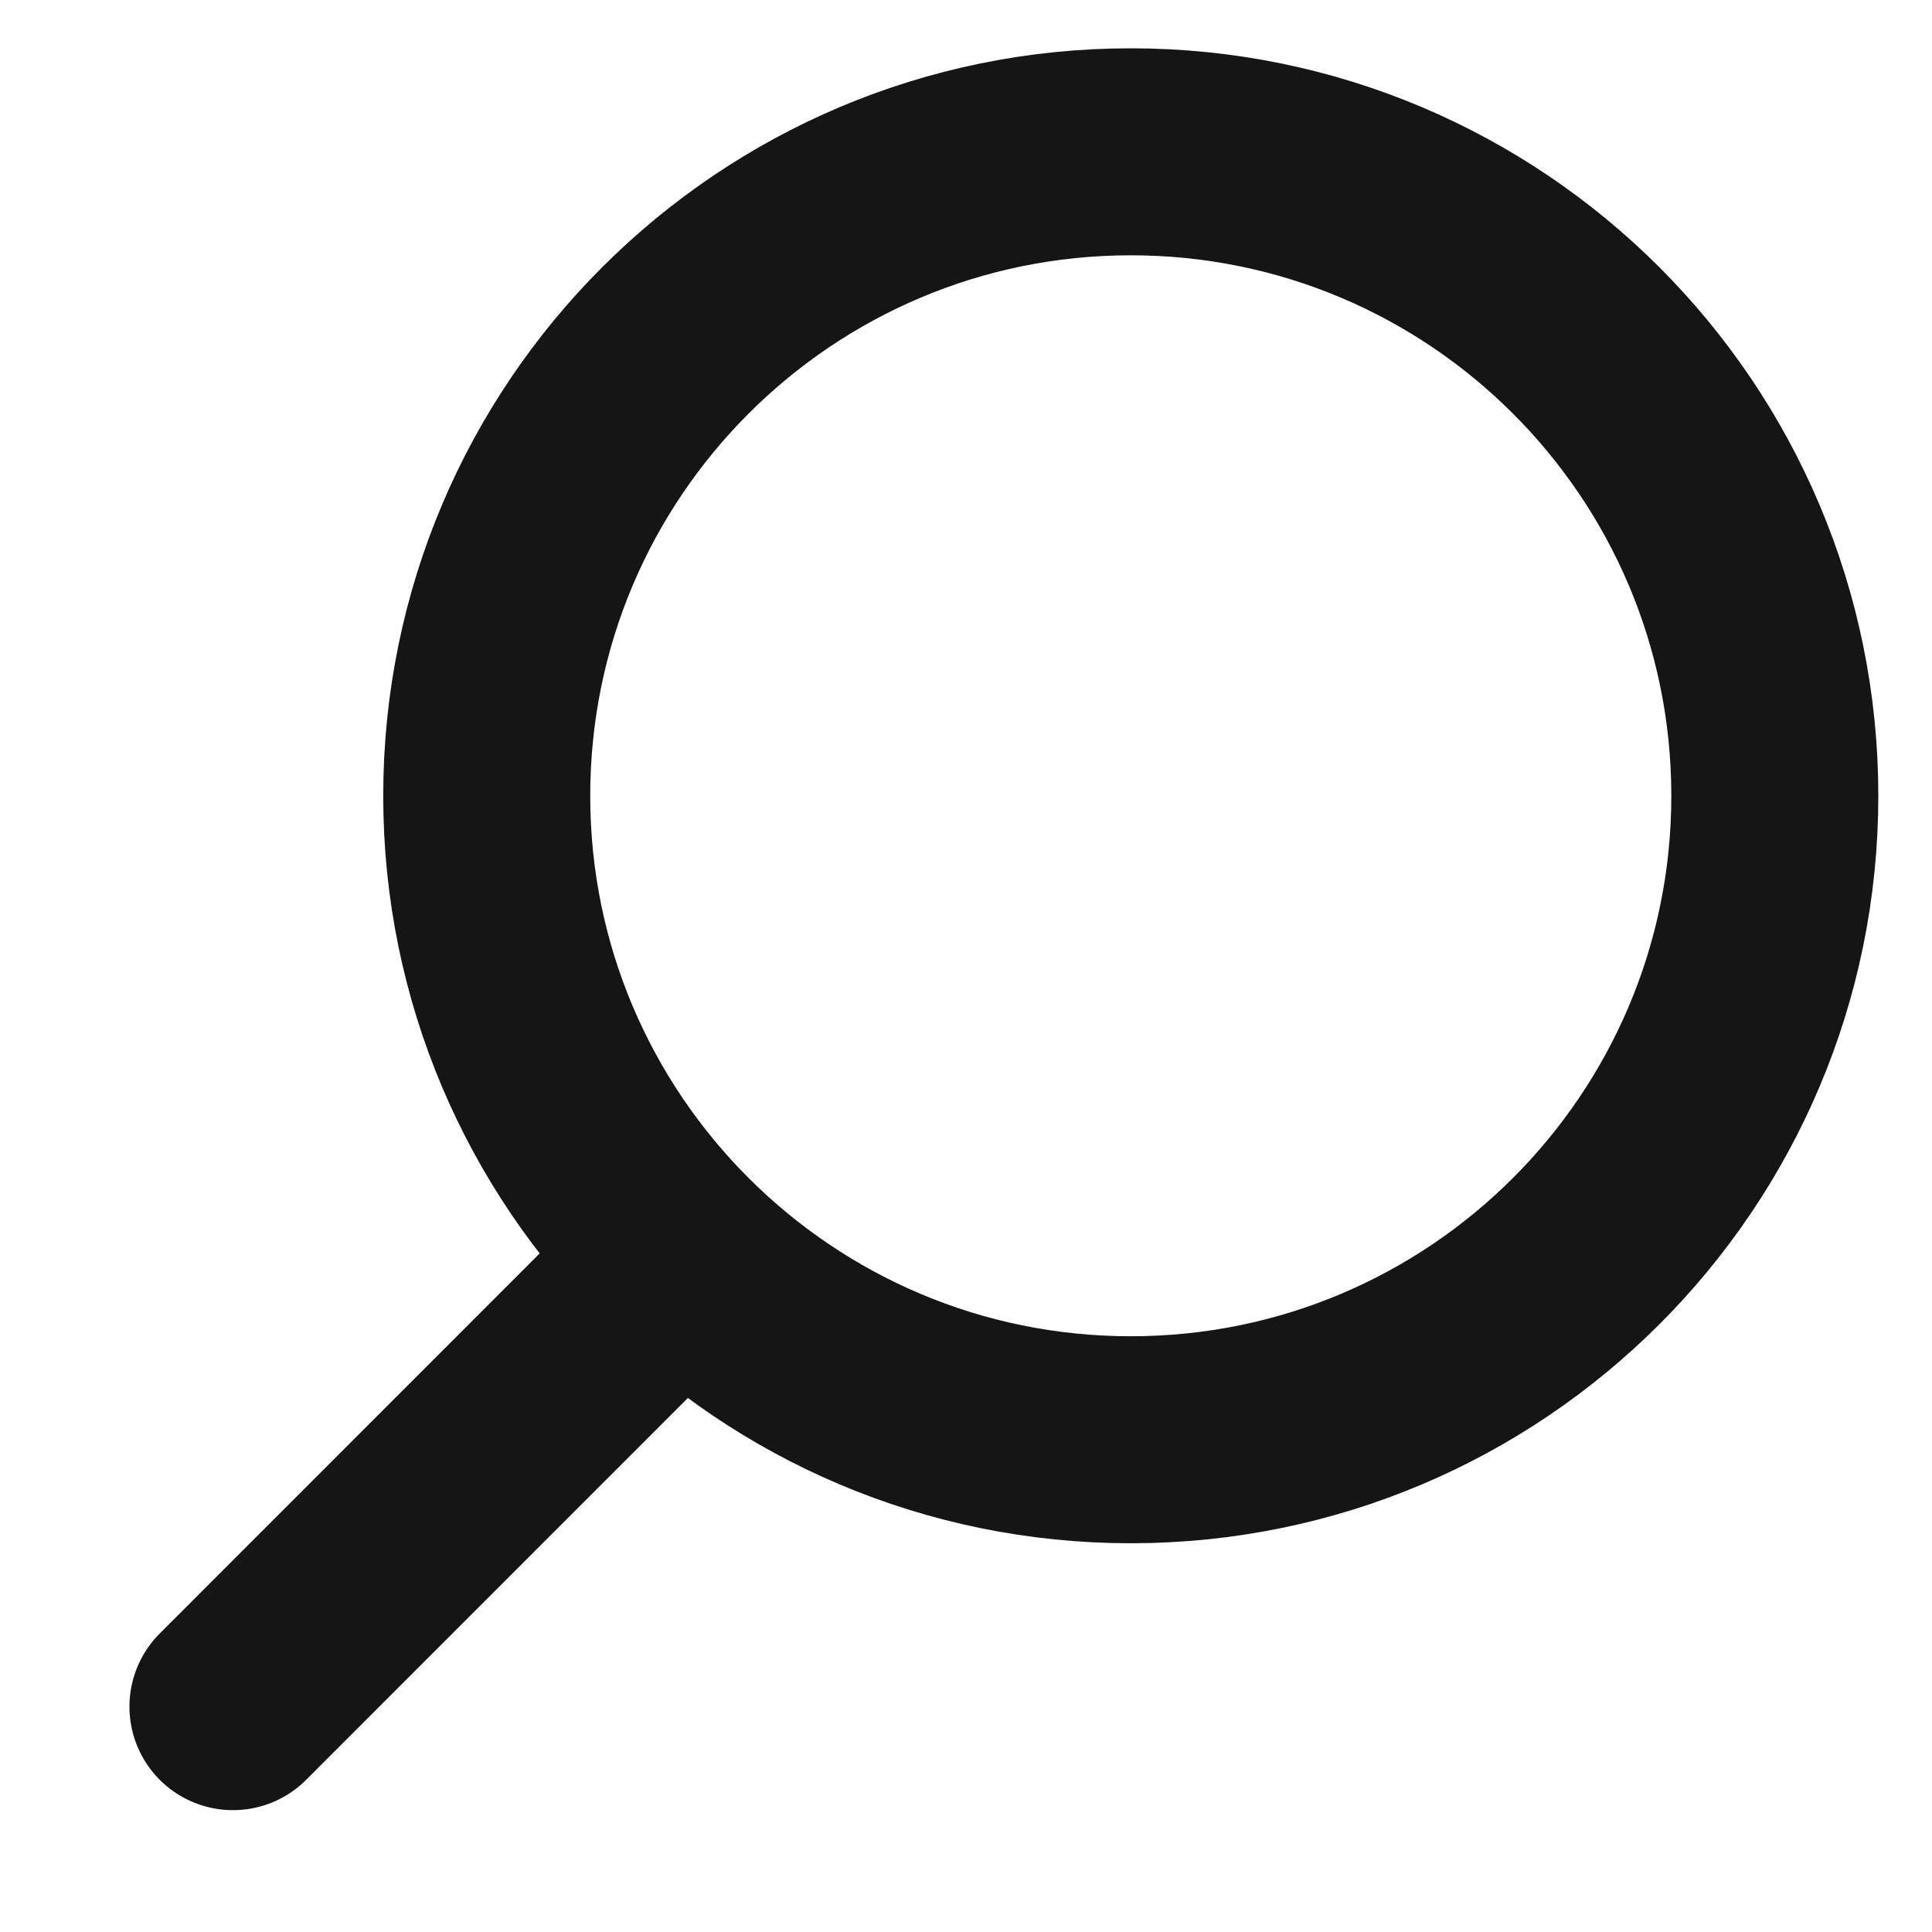
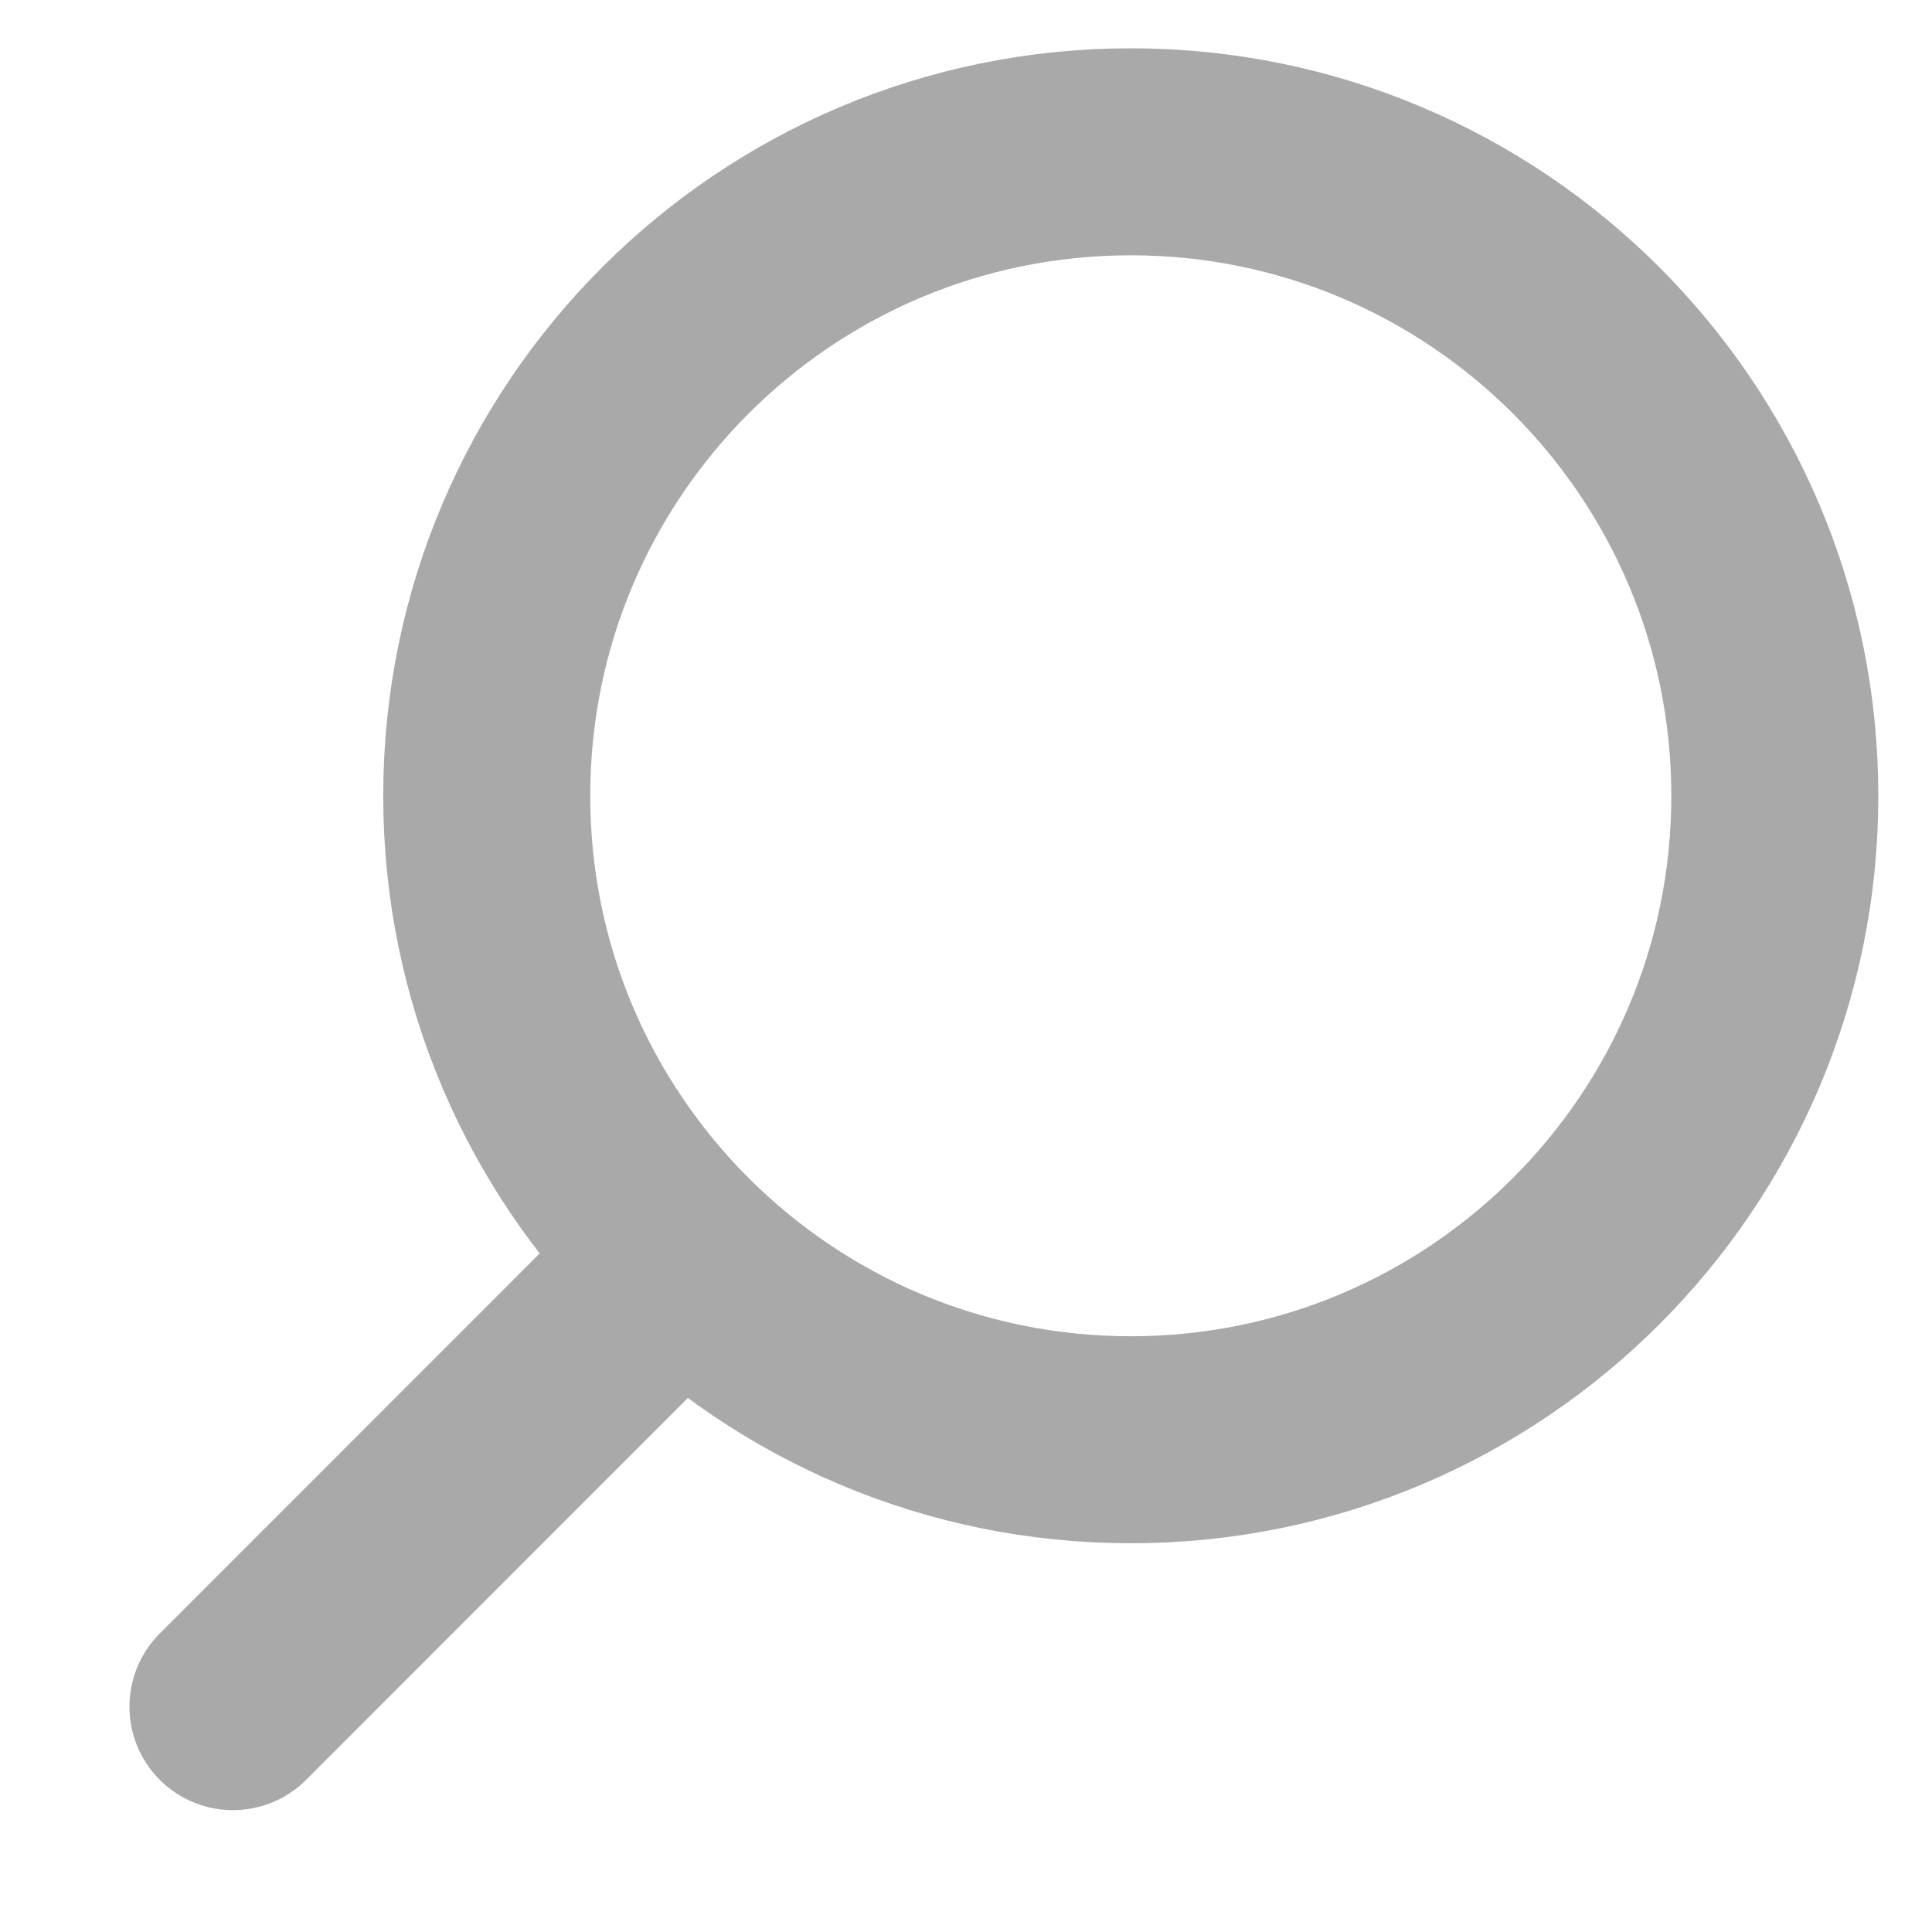
<svg xmlns="http://www.w3.org/2000/svg" width="14" height="14" viewBox="0 0 14 14" fill="none">
-   <path d="M8.194 10.433C10.771 10.433 12.861 8.344 12.861 5.767C12.861 3.189 10.771 1.1 8.194 1.1C5.617 1.1 3.527 3.189 3.527 5.767C3.527 8.344 5.617 10.433 8.194 10.433Z" stroke="#151515" stroke-width="1.5" stroke-linecap="round" stroke-linejoin="bevel" />
-   <path d="M4.814 9.24L1.688 12.367" stroke="#151515" stroke-width="1.5" stroke-linecap="round" stroke-linejoin="bevel" />
+   <path d="M8.194 10.433C10.771 10.433 12.861 8.344 12.861 5.767C12.861 3.189 10.771 1.1 8.194 1.1C5.617 1.1 3.527 3.189 3.527 5.767C3.527 8.344 5.617 10.433 8.194 10.433Z" stroke="#A9A9A9" stroke-width="1.5" stroke-linecap="round" stroke-linejoin="bevel" />
+   <path d="M4.814 9.24L1.688 12.367" stroke="#A9A9A9" stroke-width="1.5" stroke-linecap="round" stroke-linejoin="bevel" />
</svg>
